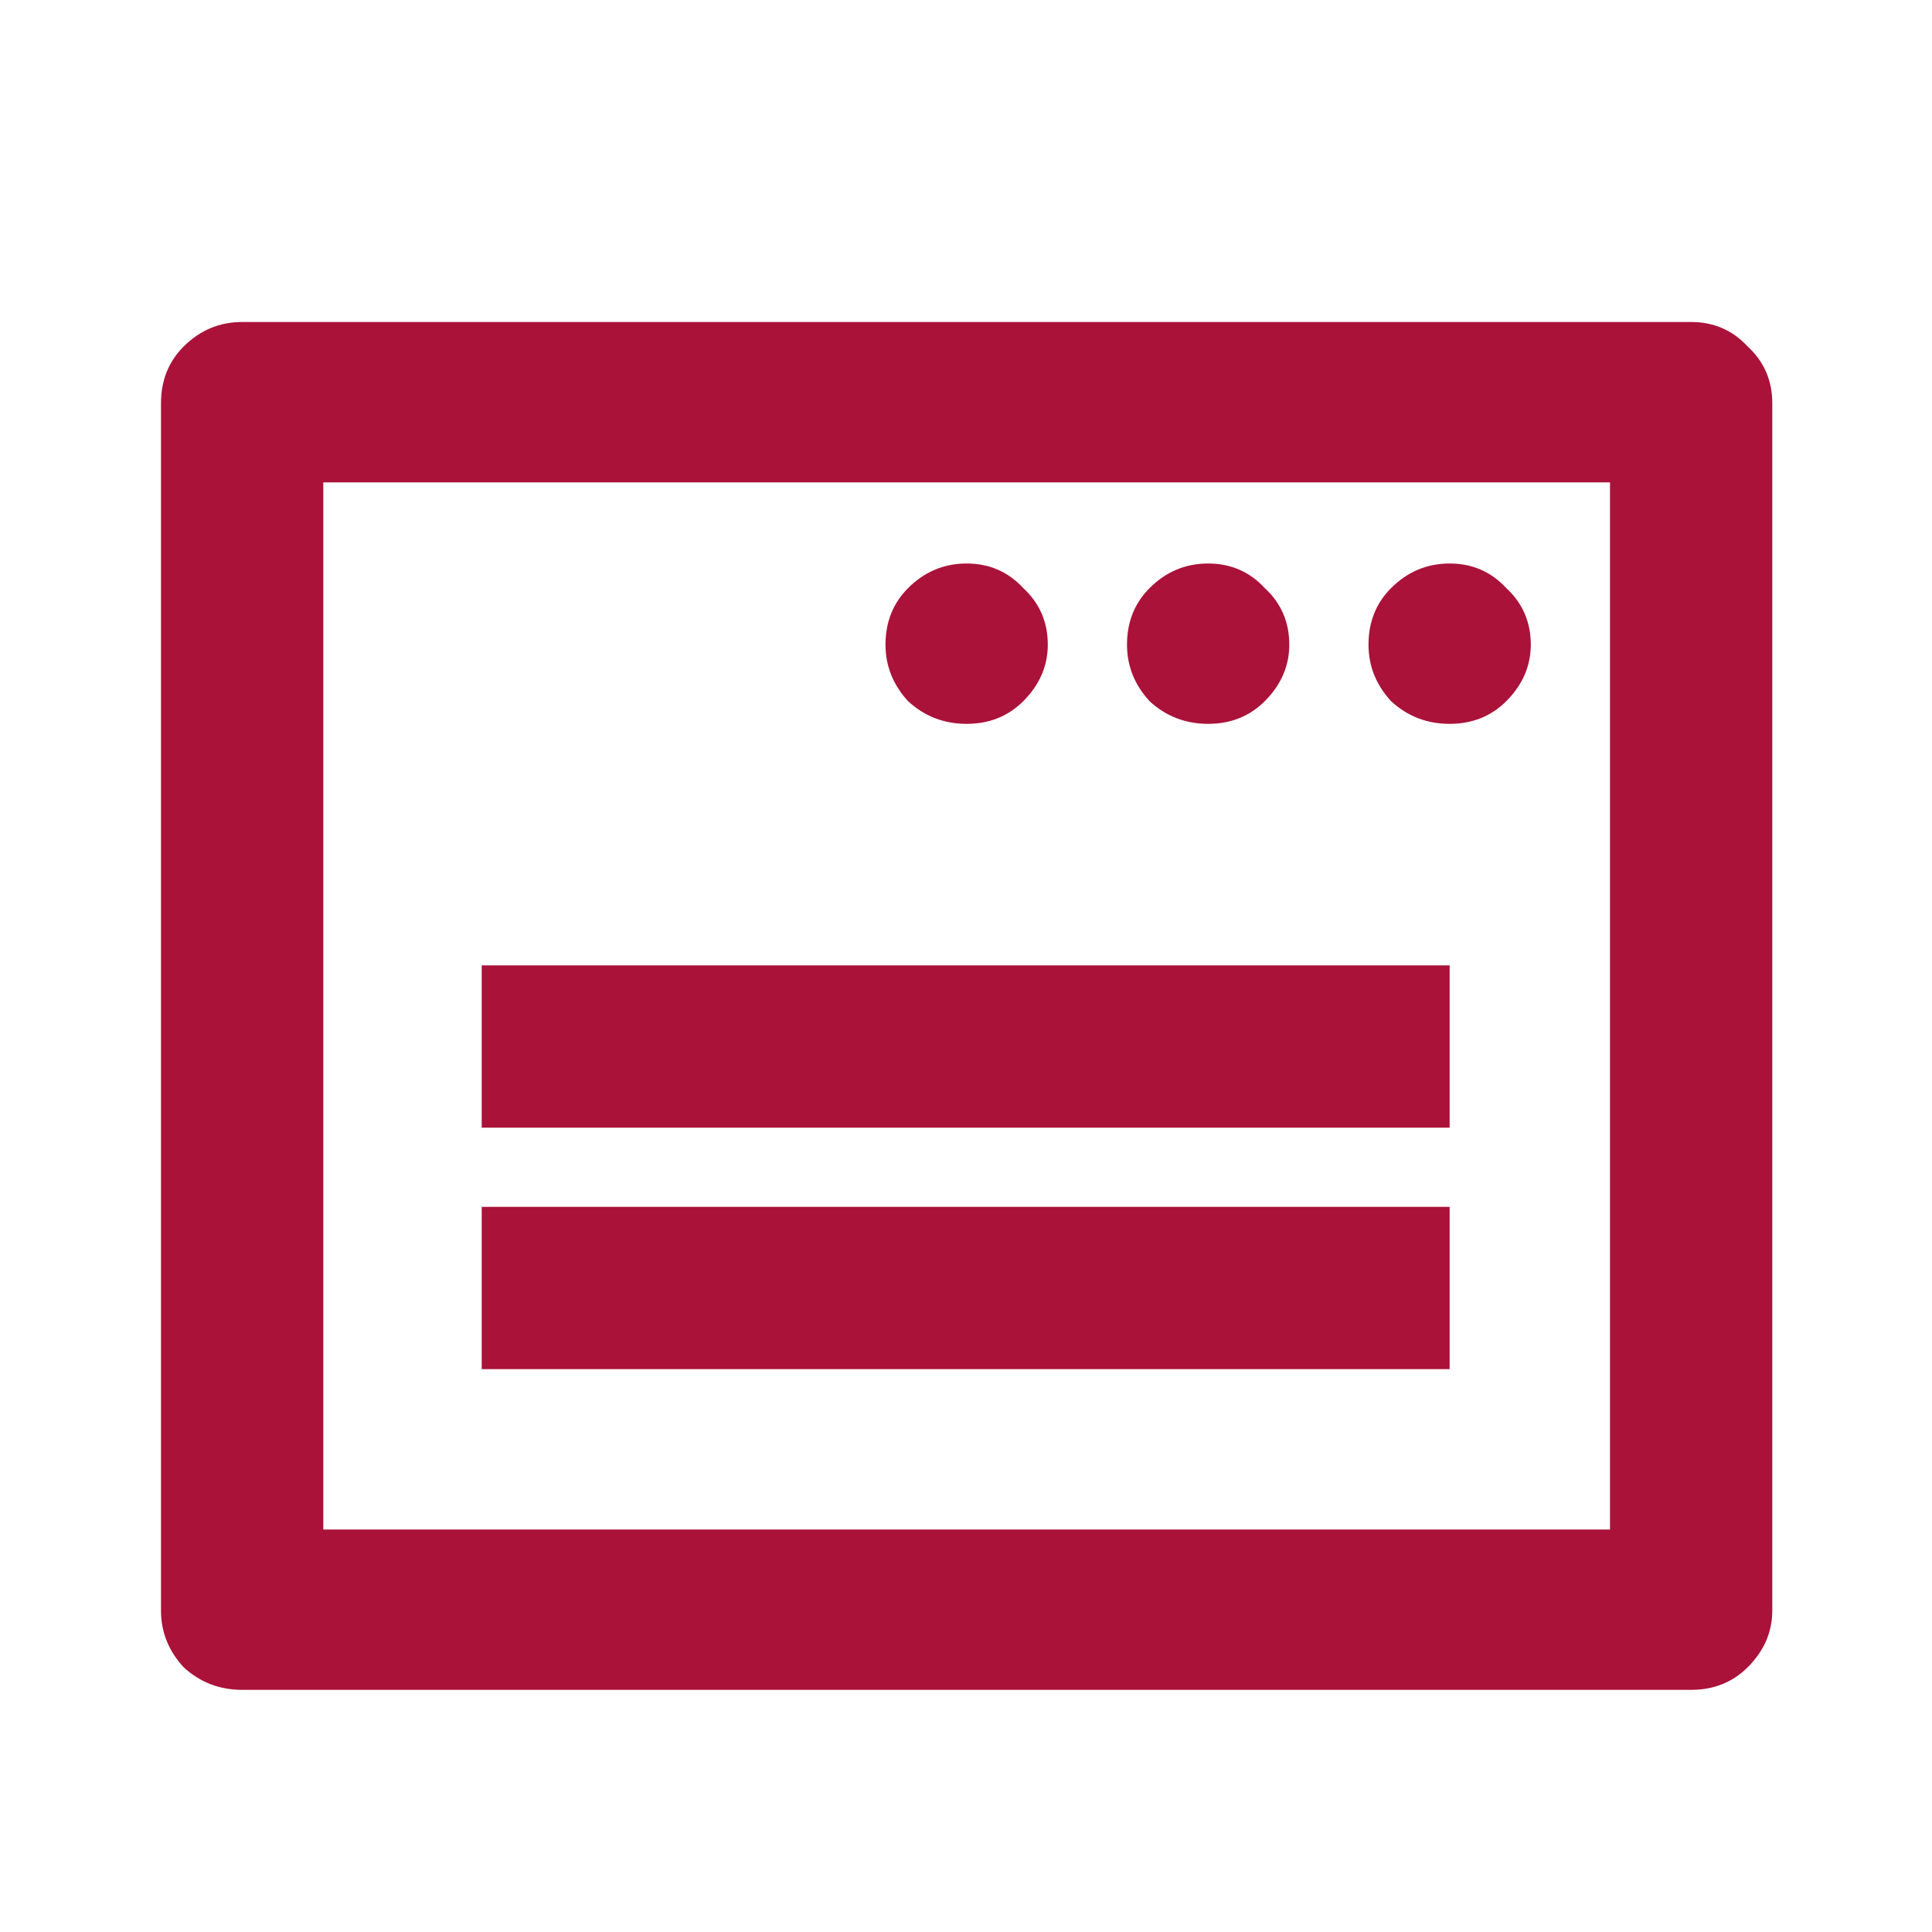
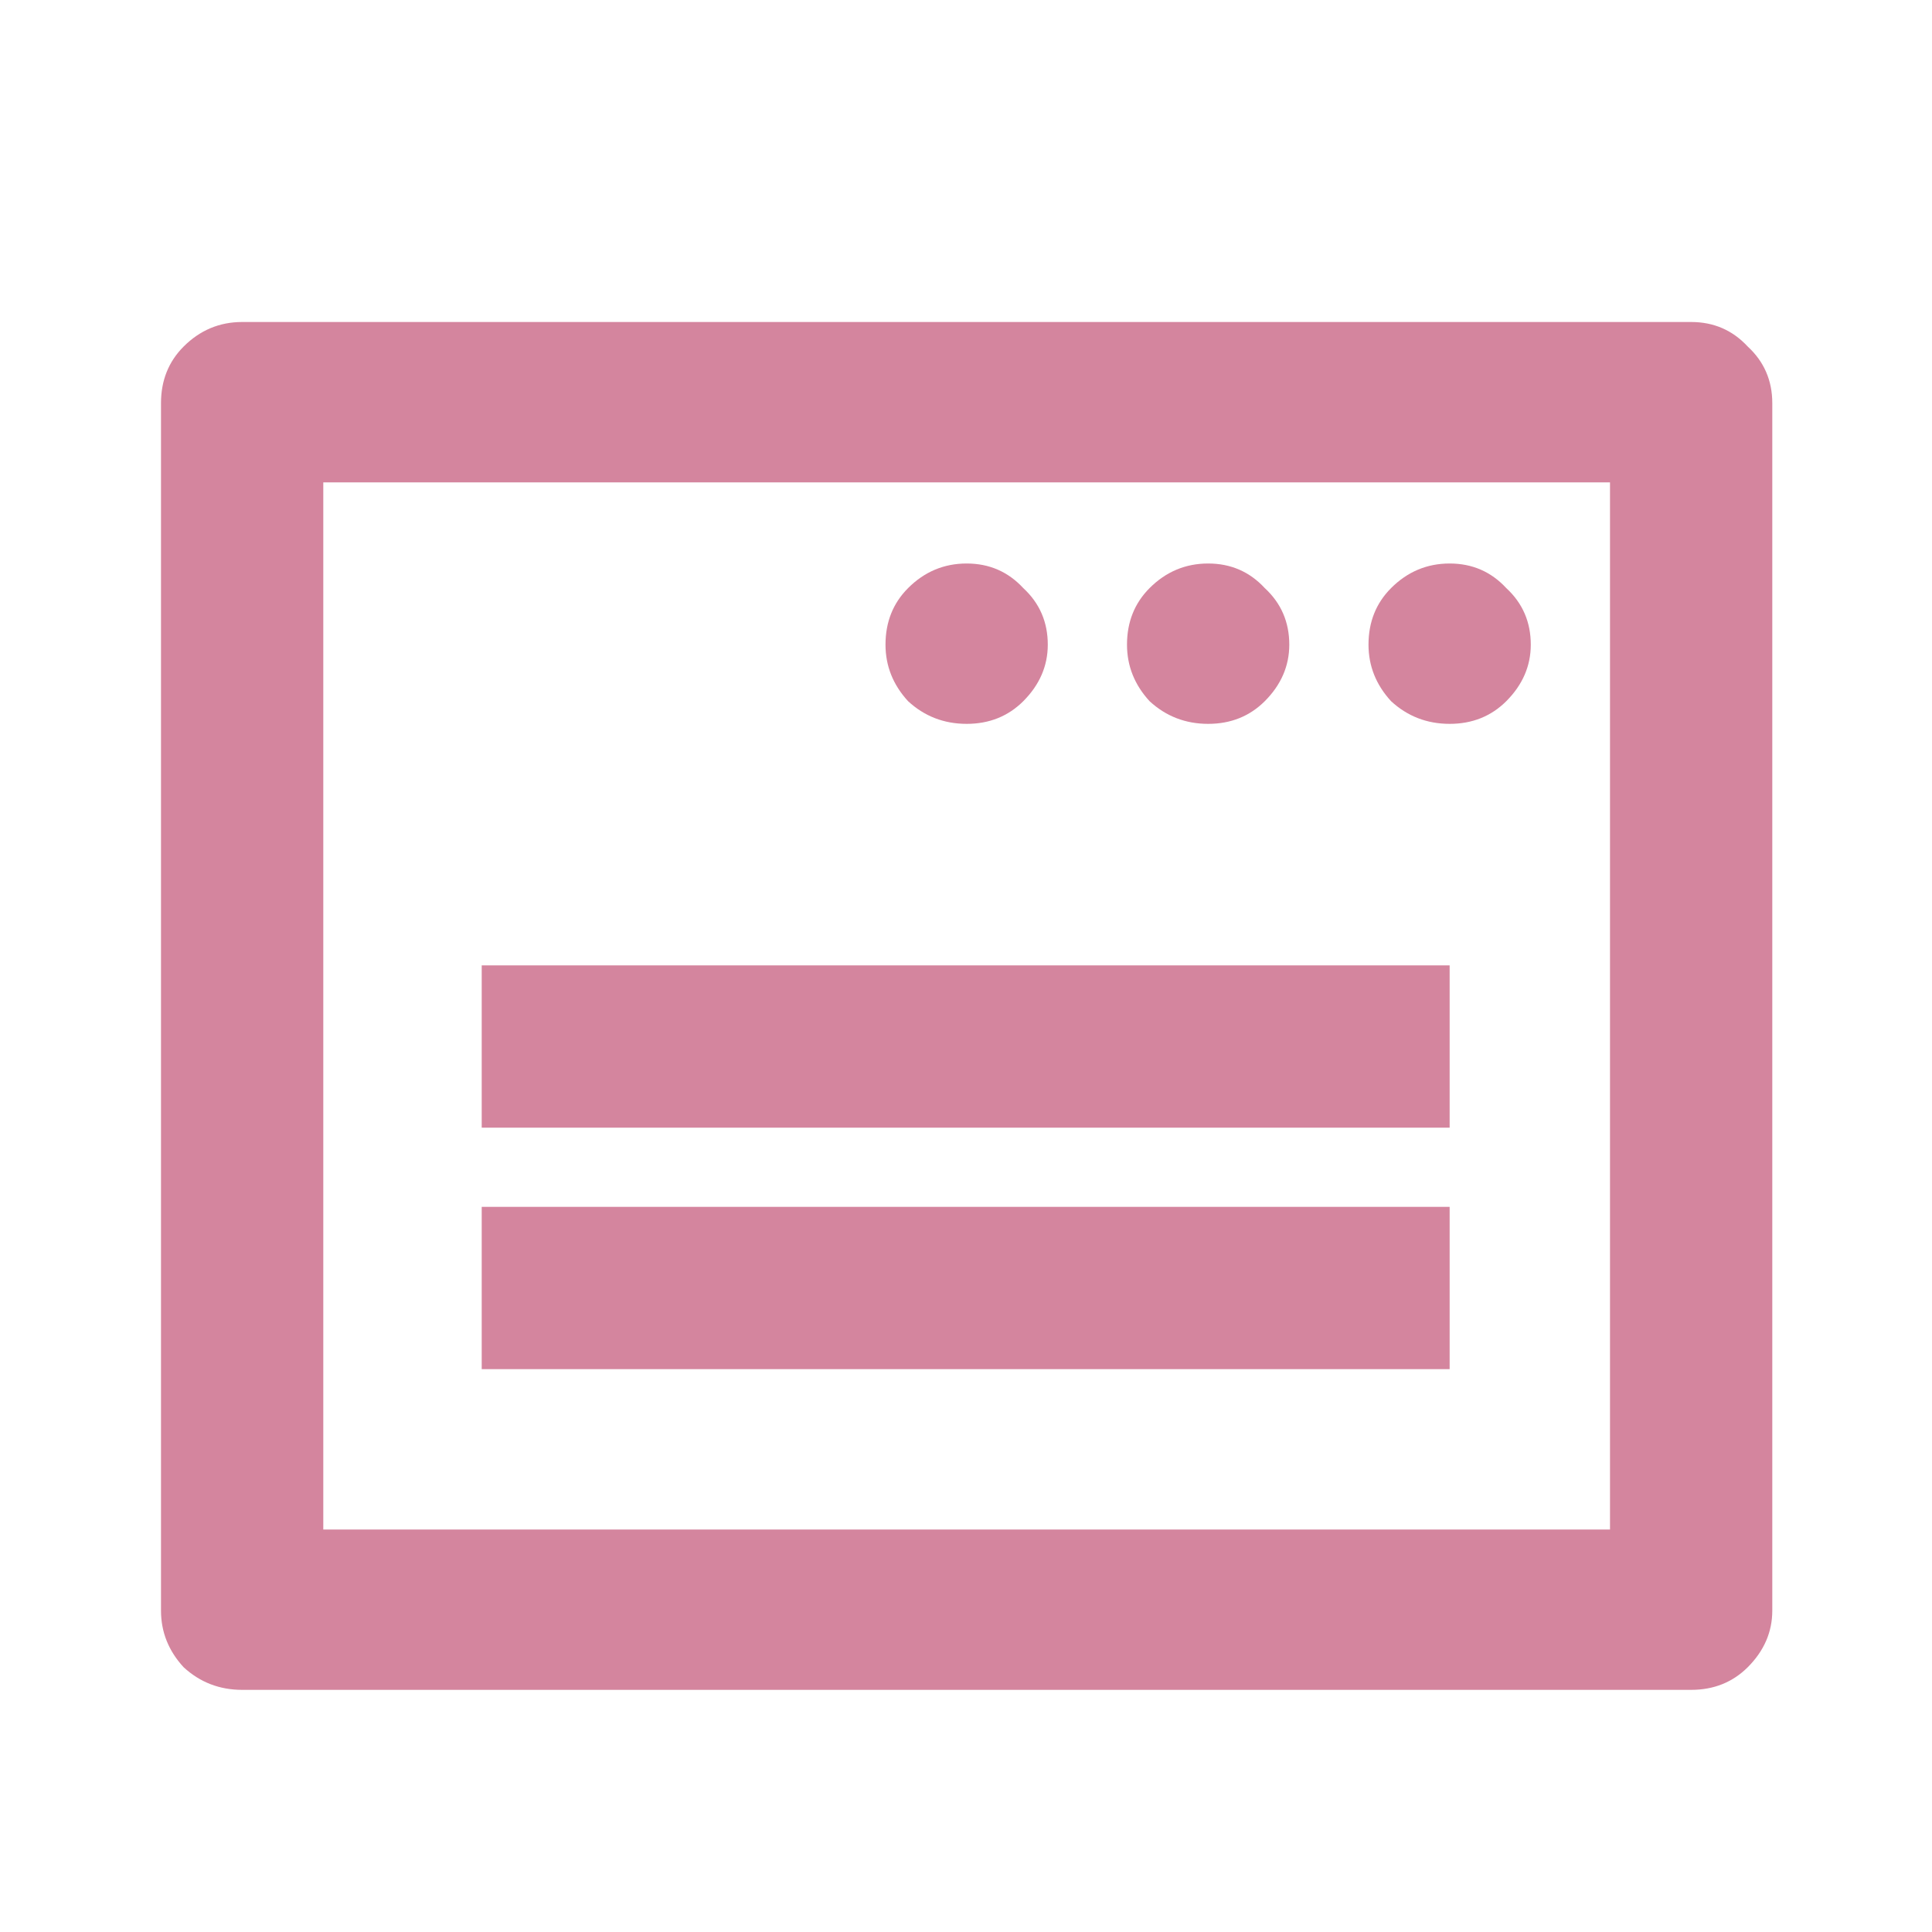
<svg xmlns="http://www.w3.org/2000/svg" width="24" height="24" viewBox="0 0 24 24" fill="none">
-   <path d="M19.016 8.008C19.016 8.273 18.914 8.508 18.711 8.711C18.523 8.898 18.289 8.992 18.008 8.992C17.727 8.992 17.484 8.898 17.281 8.711C17.094 8.508 17 8.273 17 8.008C17 7.727 17.094 7.492 17.281 7.305C17.484 7.102 17.727 7 18.008 7C18.289 7 18.523 7.102 18.711 7.305C18.914 7.492 19.016 7.727 19.016 8.008ZM16.016 8.008C16.016 8.273 15.914 8.508 15.711 8.711C15.523 8.898 15.289 8.992 15.008 8.992C14.727 8.992 14.484 8.898 14.281 8.711C14.094 8.508 14 8.273 14 8.008C14 7.727 14.094 7.492 14.281 7.305C14.484 7.102 14.727 7 15.008 7C15.289 7 15.523 7.102 15.711 7.305C15.914 7.492 16.016 7.727 16.016 8.008ZM13.016 8.008C13.016 8.273 12.914 8.508 12.711 8.711C12.523 8.898 12.289 8.992 12.008 8.992C11.727 8.992 11.484 8.898 11.281 8.711C11.094 8.508 11 8.273 11 8.008C11 7.727 11.094 7.492 11.281 7.305C11.484 7.102 11.727 7 12.008 7C12.289 7 12.523 7.102 12.711 7.305C12.914 7.492 13.016 7.727 13.016 8.008ZM21.008 4H3.008C2.727 4 2.484 4.102 2.281 4.305C2.094 4.492 2 4.727 2 5.008V20.008C2 20.273 2.094 20.508 2.281 20.711C2.484 20.898 2.727 20.992 3.008 20.992H21.008C21.289 20.992 21.523 20.898 21.711 20.711C21.914 20.508 22.016 20.273 22.016 20.008V5.008C22.016 4.727 21.914 4.492 21.711 4.305C21.523 4.102 21.289 4 21.008 4ZM20 19H4.016V5.992H20V19ZM5.984 14.992H18.008V17.008H5.984V14.992ZM5.984 11.992H18.008V14.008H5.984V11.992Z" fill="#AA1239" />
+   <path d="M19.016 8.008C19.016 8.273 18.914 8.508 18.711 8.711C18.523 8.898 18.289 8.992 18.008 8.992C17.727 8.992 17.484 8.898 17.281 8.711C17.094 8.508 17 8.273 17 8.008C17 7.727 17.094 7.492 17.281 7.305C17.484 7.102 17.727 7 18.008 7C18.289 7 18.523 7.102 18.711 7.305C18.914 7.492 19.016 7.727 19.016 8.008ZM16.016 8.008C16.016 8.273 15.914 8.508 15.711 8.711C15.523 8.898 15.289 8.992 15.008 8.992C14.727 8.992 14.484 8.898 14.281 8.711C14.094 8.508 14 8.273 14 8.008C14 7.727 14.094 7.492 14.281 7.305C14.484 7.102 14.727 7 15.008 7C15.289 7 15.523 7.102 15.711 7.305C15.914 7.492 16.016 7.727 16.016 8.008ZM13.016 8.008C13.016 8.273 12.914 8.508 12.711 8.711C12.523 8.898 12.289 8.992 12.008 8.992C11.727 8.992 11.484 8.898 11.281 8.711C11.094 8.508 11 8.273 11 8.008C11 7.727 11.094 7.492 11.281 7.305C11.484 7.102 11.727 7 12.008 7C12.289 7 12.523 7.102 12.711 7.305C12.914 7.492 13.016 7.727 13.016 8.008ZM21.008 4H3.008C2.727 4 2.484 4.102 2.281 4.305C2.094 4.492 2 4.727 2 5.008V20.008C2 20.273 2.094 20.508 2.281 20.711C2.484 20.898 2.727 20.992 3.008 20.992H21.008C21.289 20.992 21.523 20.898 21.711 20.711C21.914 20.508 22.016 20.273 22.016 20.008V5.008C22.016 4.727 21.914 4.492 21.711 4.305C21.523 4.102 21.289 4 21.008 4ZM20 19H4.016V5.992H20V19ZM5.984 14.992H18.008V17.008H5.984V14.992ZM5.984 11.992H18.008V14.008H5.984V11.992Z" fill="#D4859E" />
</svg>
